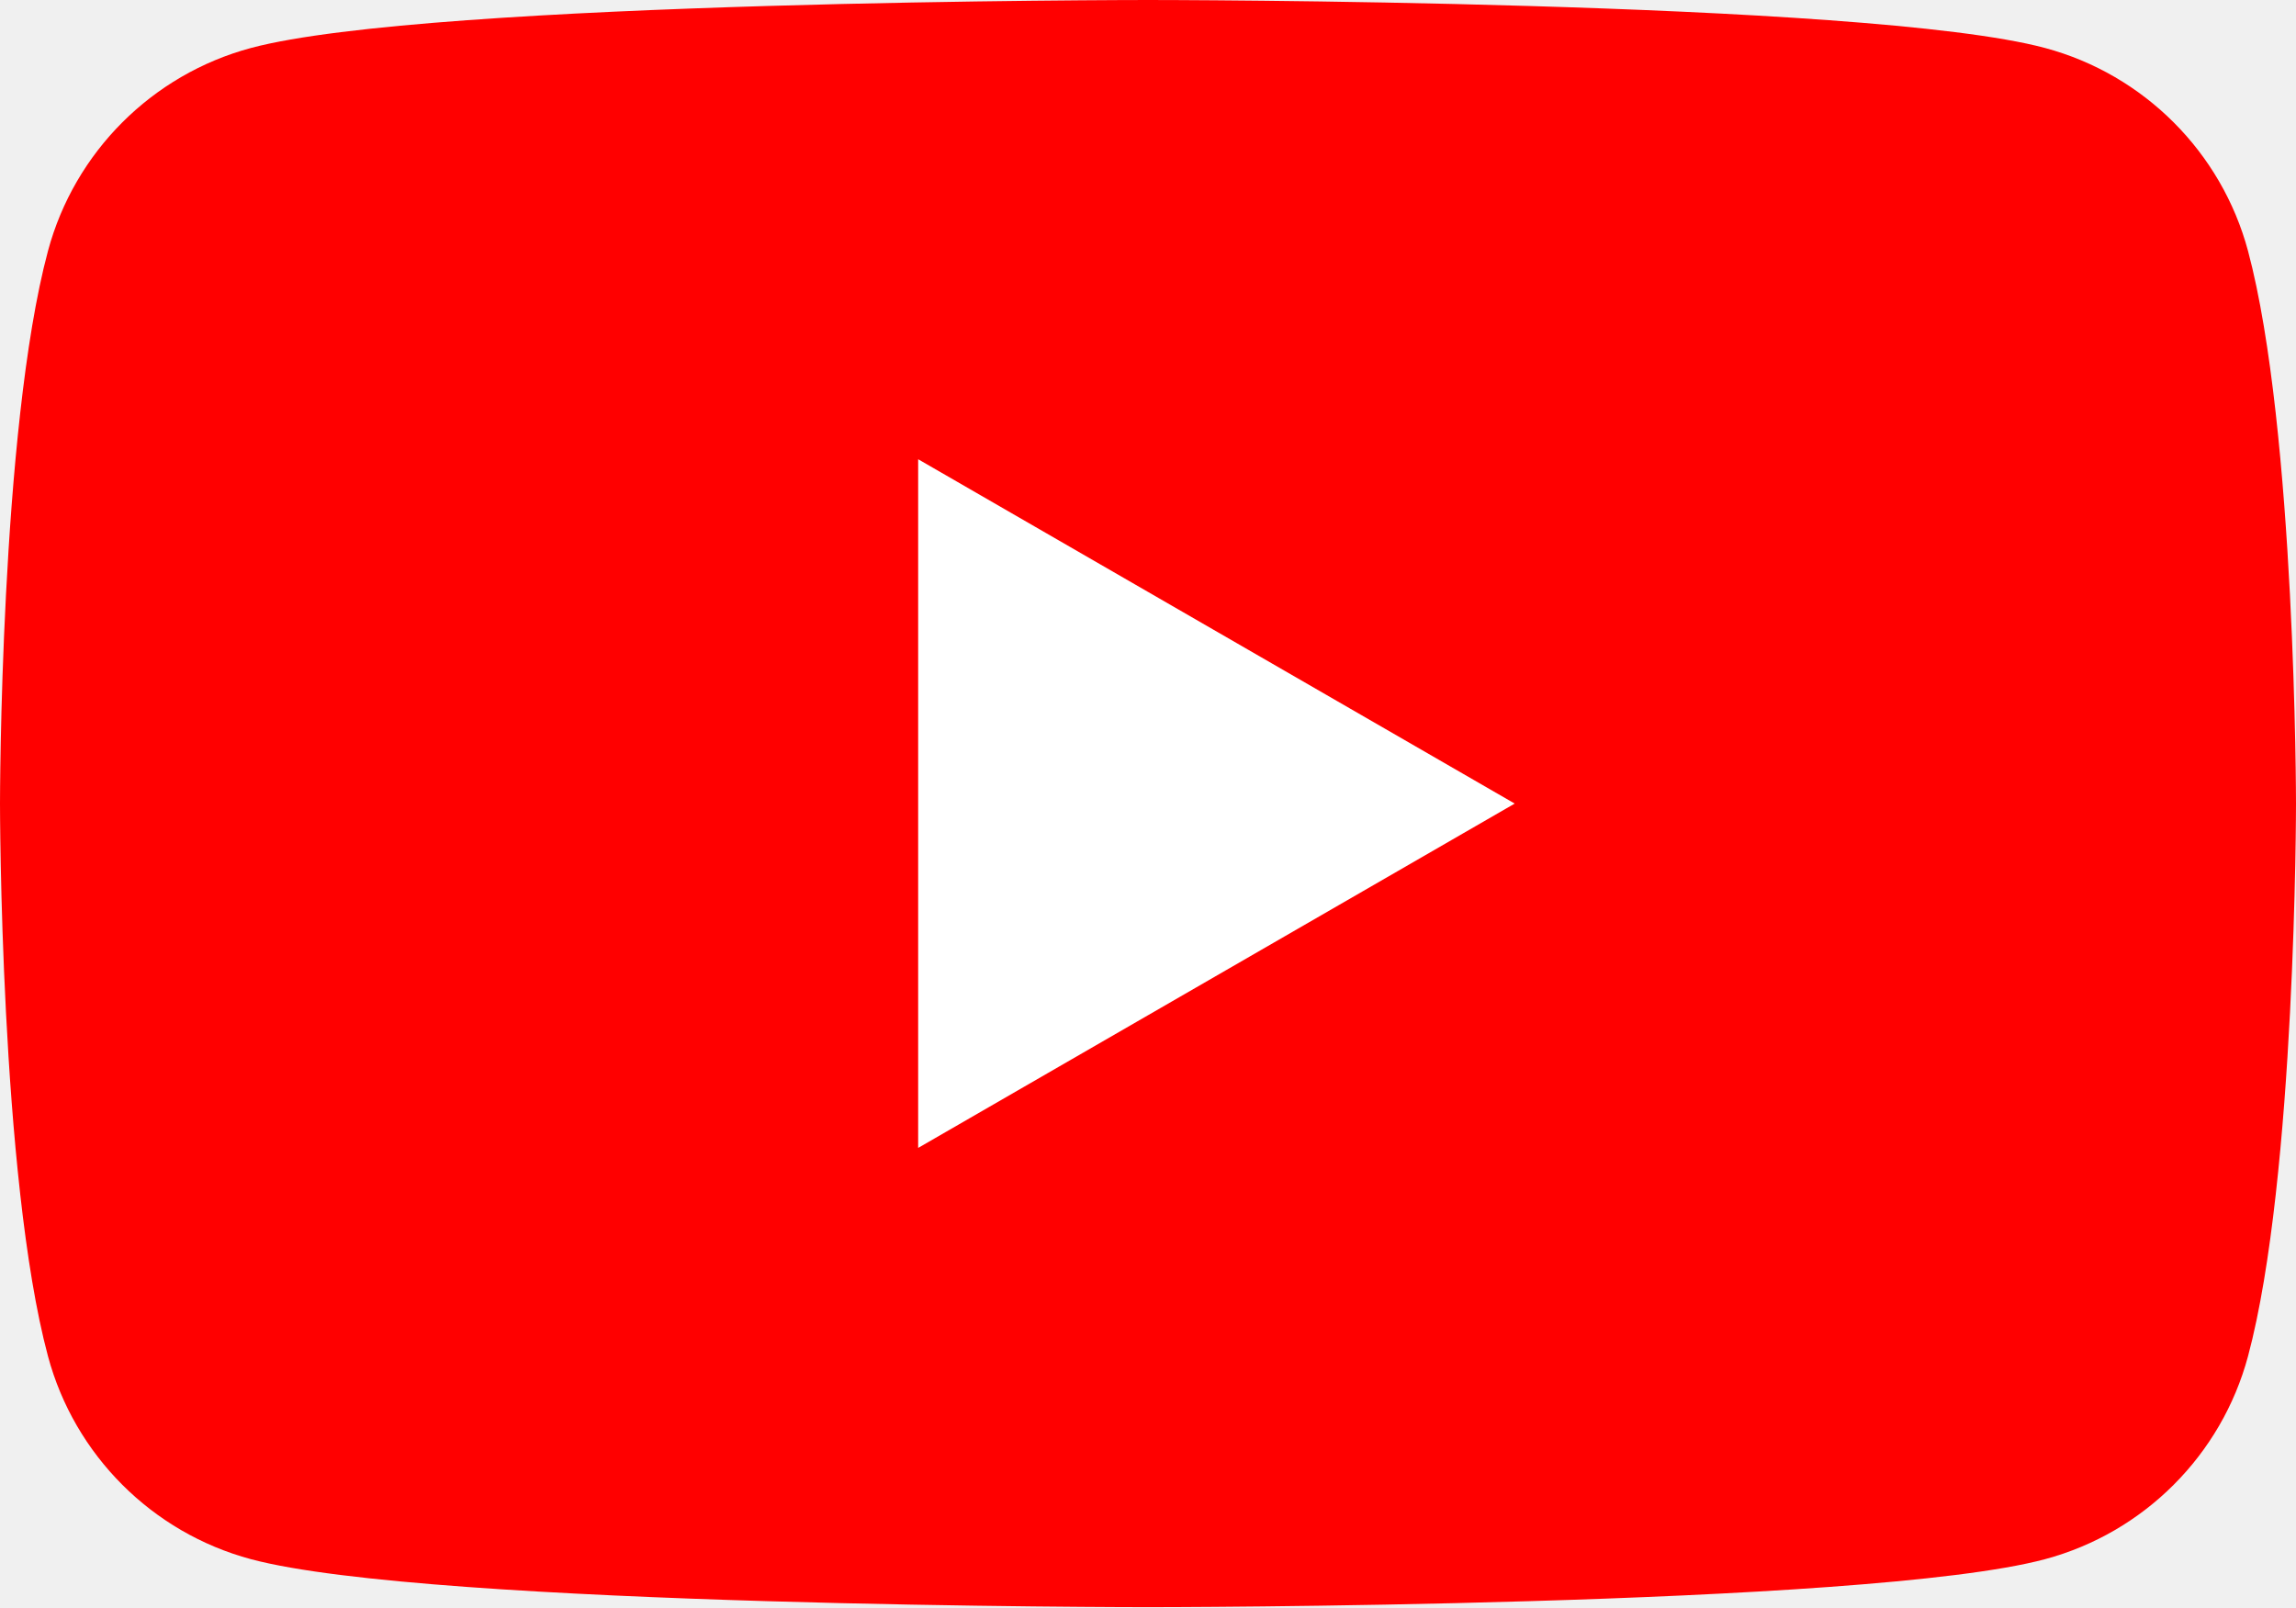
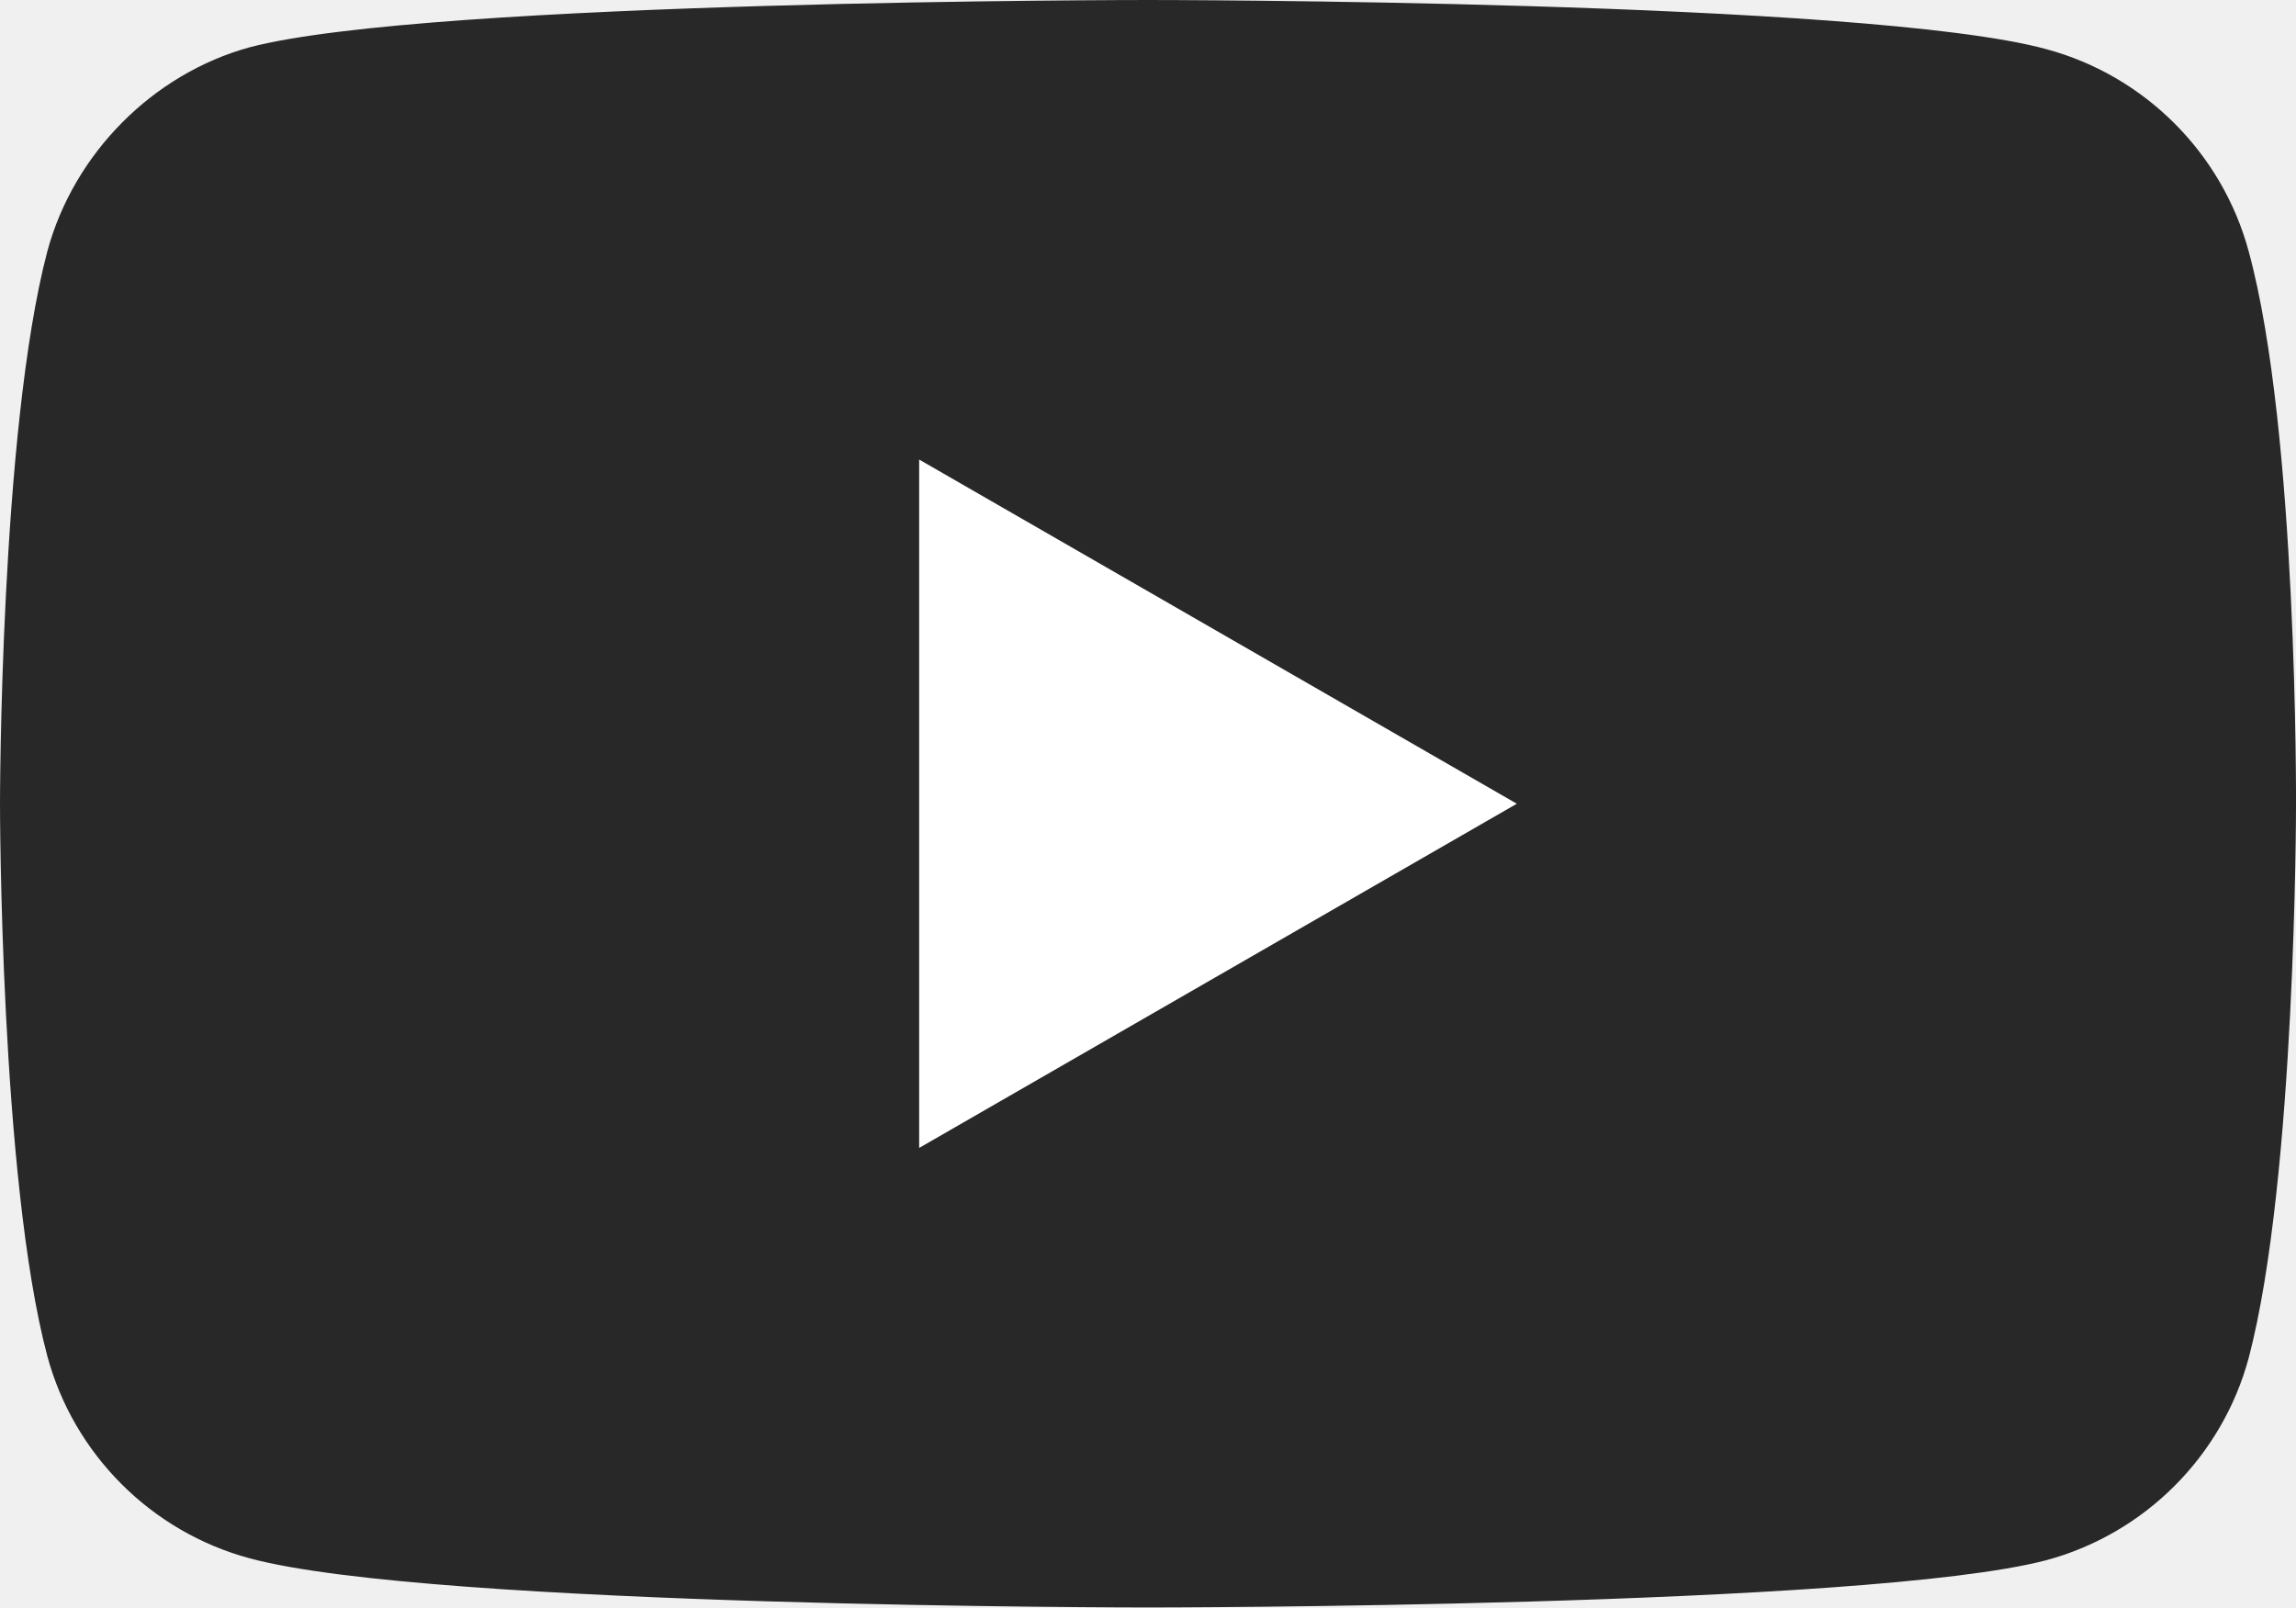
- <svg xmlns="http://www.w3.org/2000/svg" class="external-icon" viewBox="0 0 28.57  20" focusable="false" style="pointer-events: none; display: block; width: 100%; height: 100%;">
-   <svg viewBox="0 0 28.57 20" preserveAspectRatio="xMidYMid meet">
-     <g>
-       <path d="M27.973 3.123C27.643 1.893 26.677 0.927 25.447 0.597C23.22 2.24288e-07 14.285 0 14.285 0C14.285 0 5.35 2.24288e-07 3.123 0.597C1.893 0.927 0.927 1.893 0.597 3.123C2.24288e-07 5.35 0 10 0 10C0 10 2.24288e-07 14.65 0.597 16.877C0.927 18.107 1.893 19.073 3.123 19.403C5.35 20 14.285 20 14.285 20C14.285 20 23.22 20 25.447 19.403C26.677 19.073 27.643 18.107 27.973 16.877C28.57 14.65 28.57 10 28.57 10C28.57 10 28.568 5.35 27.973 3.123Z" fill="#FF0000" />
-       <path d="M11.425 14.285L18.848 10L11.425 5.715V14.285Z" fill="white" />
-     </g>
-   </svg>
+ <svg xmlns="http://www.w3.org/2000/svg" xml:space="preserve" id="Layer_1" width="71.412" height="50" x="0" y="0" version="1.1" viewBox="0 0 71.412 50">
+   <style id="style3" type="text/css">
+     .st2{fill:#282828}
+   </style>
+   <g id="g5" transform="scale(.58824)">
+     <path id="path7" fill="#282828" fill-opacity="1" d="M118.9 13.3c-1.4-5.2-5.5-9.3-10.7-10.7C98.7 0 60.7 0 60.7 0s-38 0-47.5 2.5C8.1 3.9 3.9 8.1 2.5 13.3 0 22.8 0 42.5 0 42.5s0 19.8 2.5 29.2C3.9 76.9 8 81 13.2 82.4 22.8 85 60.7 85 60.7 85s38 0 47.5-2.5c5.2-1.4 9.3-5.5 10.7-10.7 2.5-9.5 2.5-29.2 2.5-29.2s.1-19.8-2.5-29.3z" />
+     <path id="polygon9" fill="#fff" d="M80.2 42.5 48.6 24.3v36.4z" />
+   </g>
</svg>
